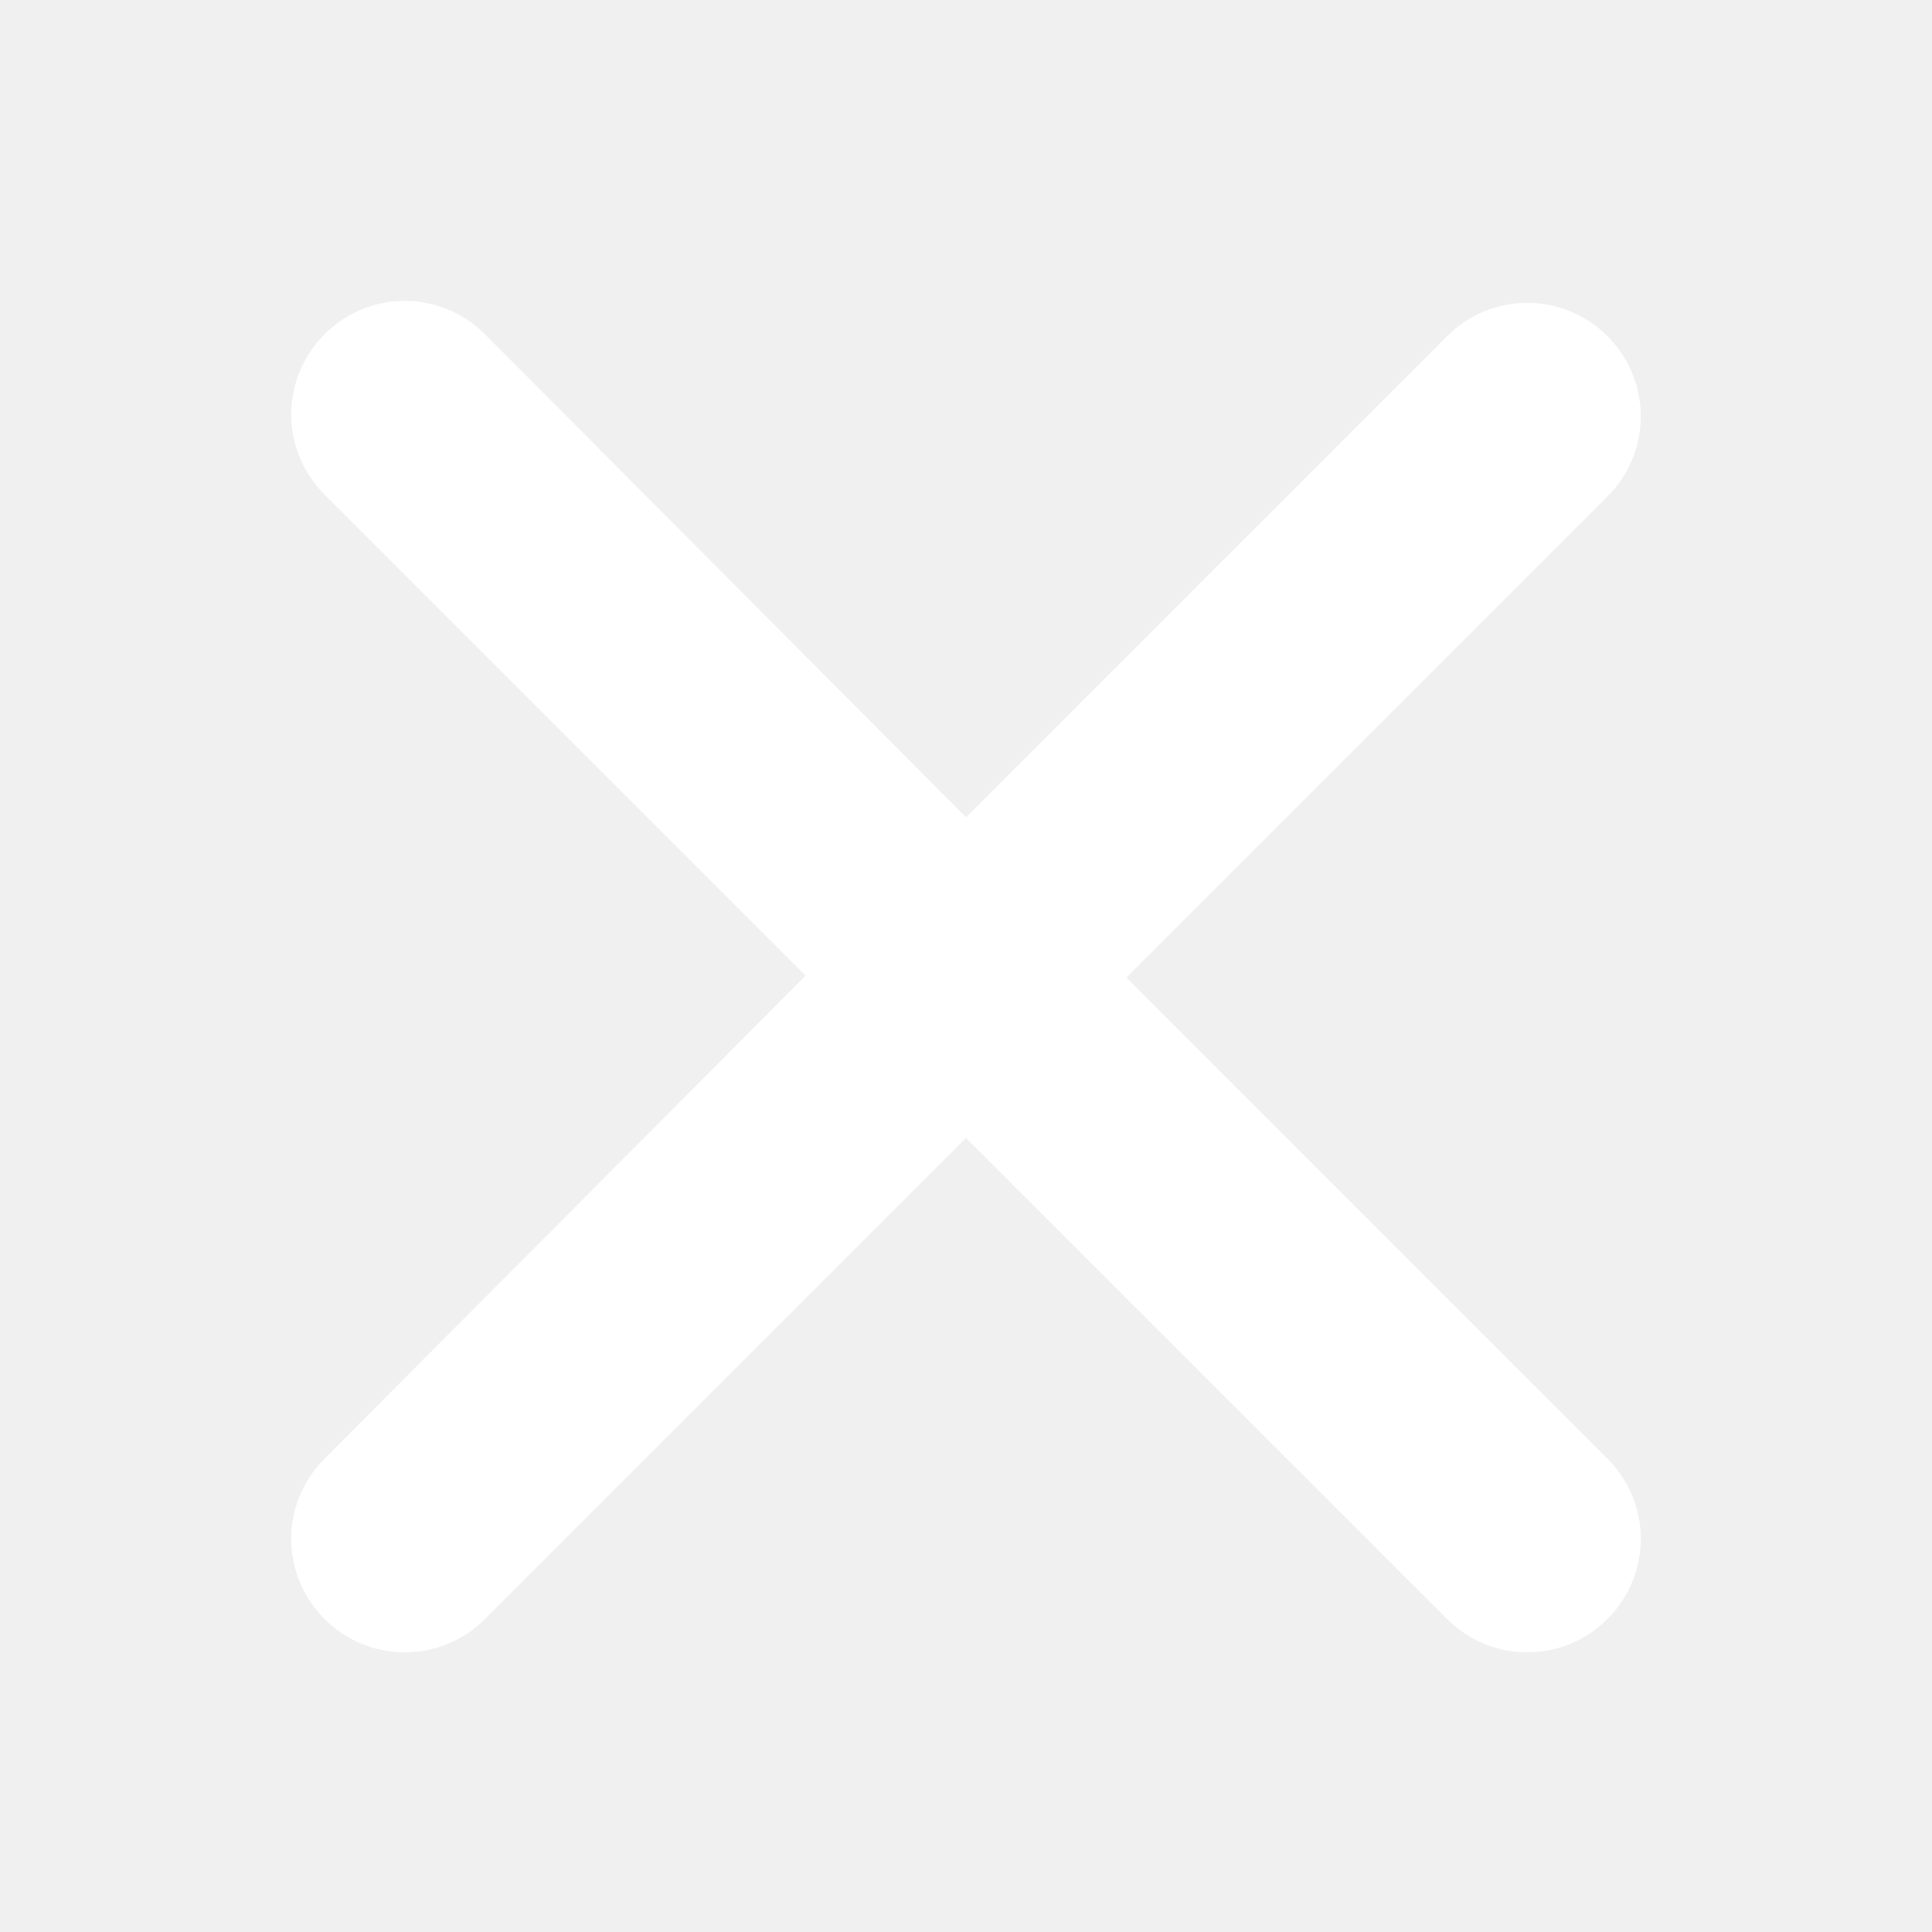
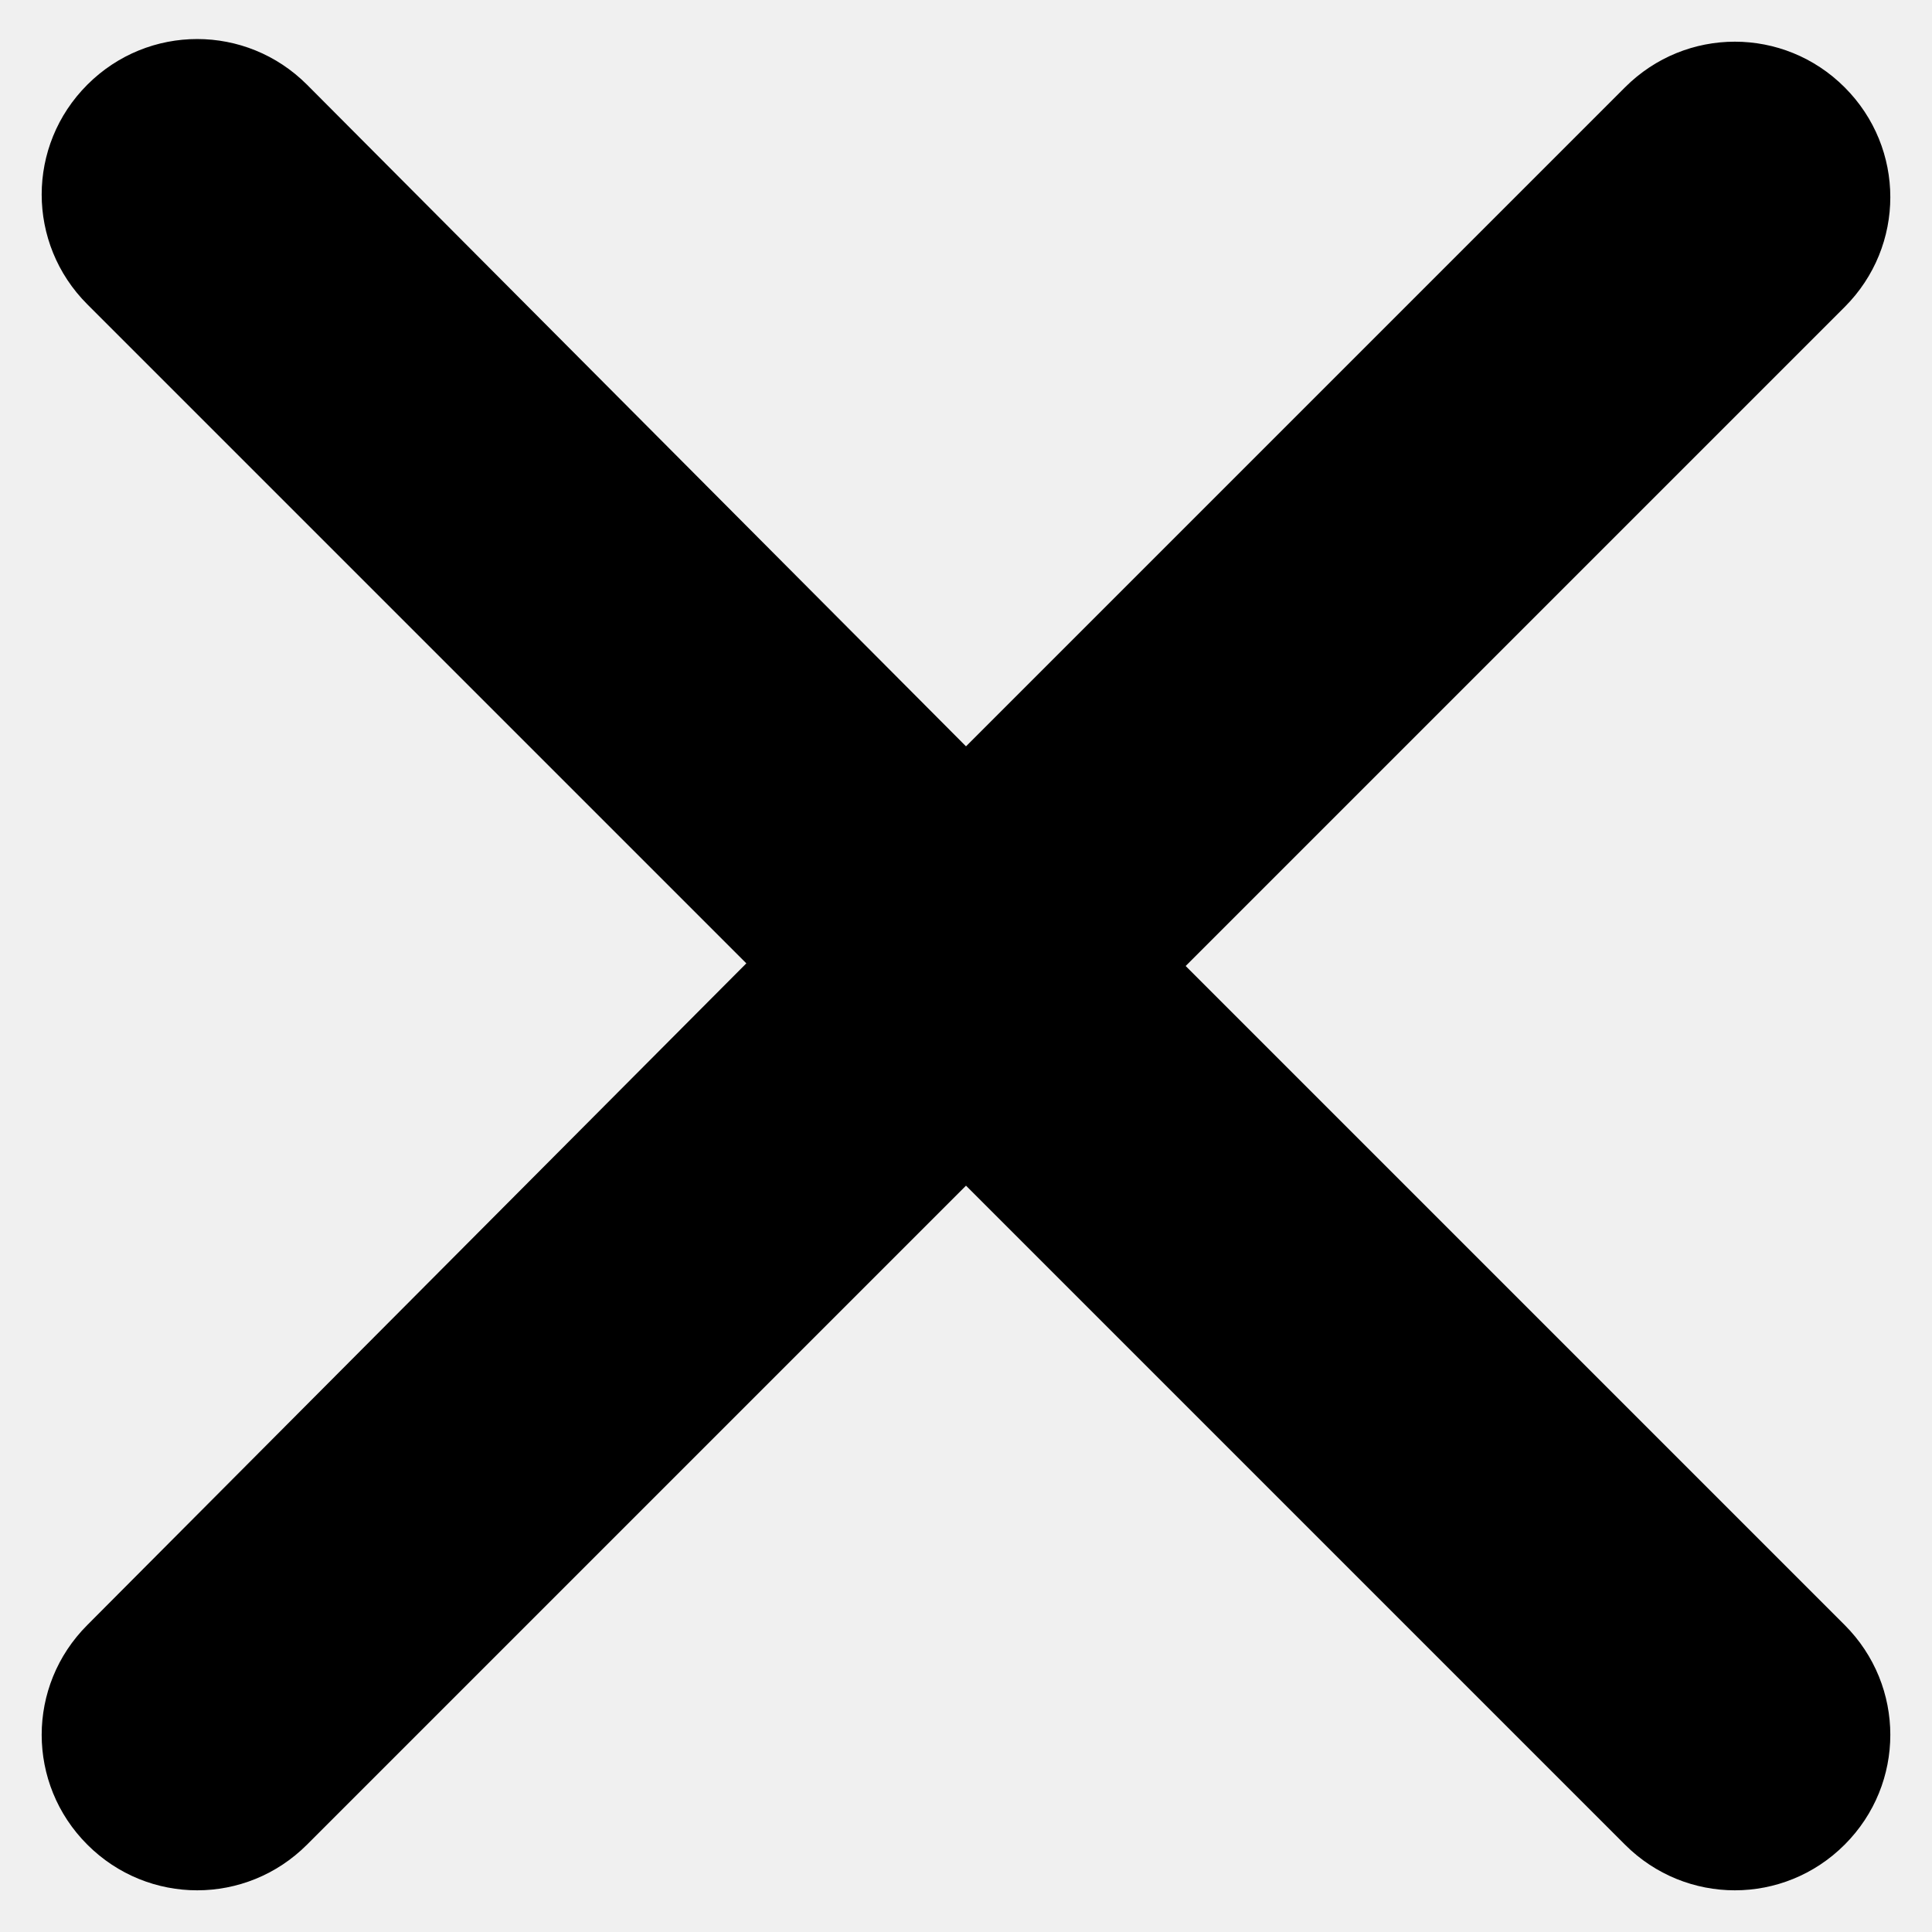
- <svg xmlns="http://www.w3.org/2000/svg" viewBox="0 0 100 100">
-   <path d="M58.3 50.6l24.9-24.9c2.3-2.3 2.3-6 0-8.3-2.3-2.3-6-2.3-8.3 0L50 42.3l-24.9-25c-2.3-2.3-6-2.3-8.3 0-2.3 2.3-2.3 6 0 8.3l24.9 24.9-24.9 25c-2.3 2.3-2.3 6 0 8.3 2.3 2.3 6 2.3 8.3 0L50 58.9l24.9 24.9c2.3 2.3 6 2.3 8.3 0 2.3-2.3 2.3-6 0-8.3L58.3 50.6z" fill="#fff" />
+ <svg xmlns="http://www.w3.org/2000/svg" version="1.1" id="Layer_1" x="0px" y="0px" viewBox="0 0 73 73" style="enable-background:new 0 0 73 73;" xml:space="preserve">
+   <path d="M44.8,36.5l24.9-24.9c2.3-2.3,2.3-6,0-8.3s-6-2.3-8.3,0L36.5,28.2l-24.9-25c-2.3-2.3-6-2.3-8.3,0s-2.3,6,0,8.3l24.9,24.9  l-24.9,25c-2.3,2.3-2.3,6,0,8.3s6,2.3,8.3,0l24.9-24.9l24.9,24.9c2.3,2.3,6,2.3,8.3,0s2.3-6,0-8.3L44.8,36.5z" />
</svg>
